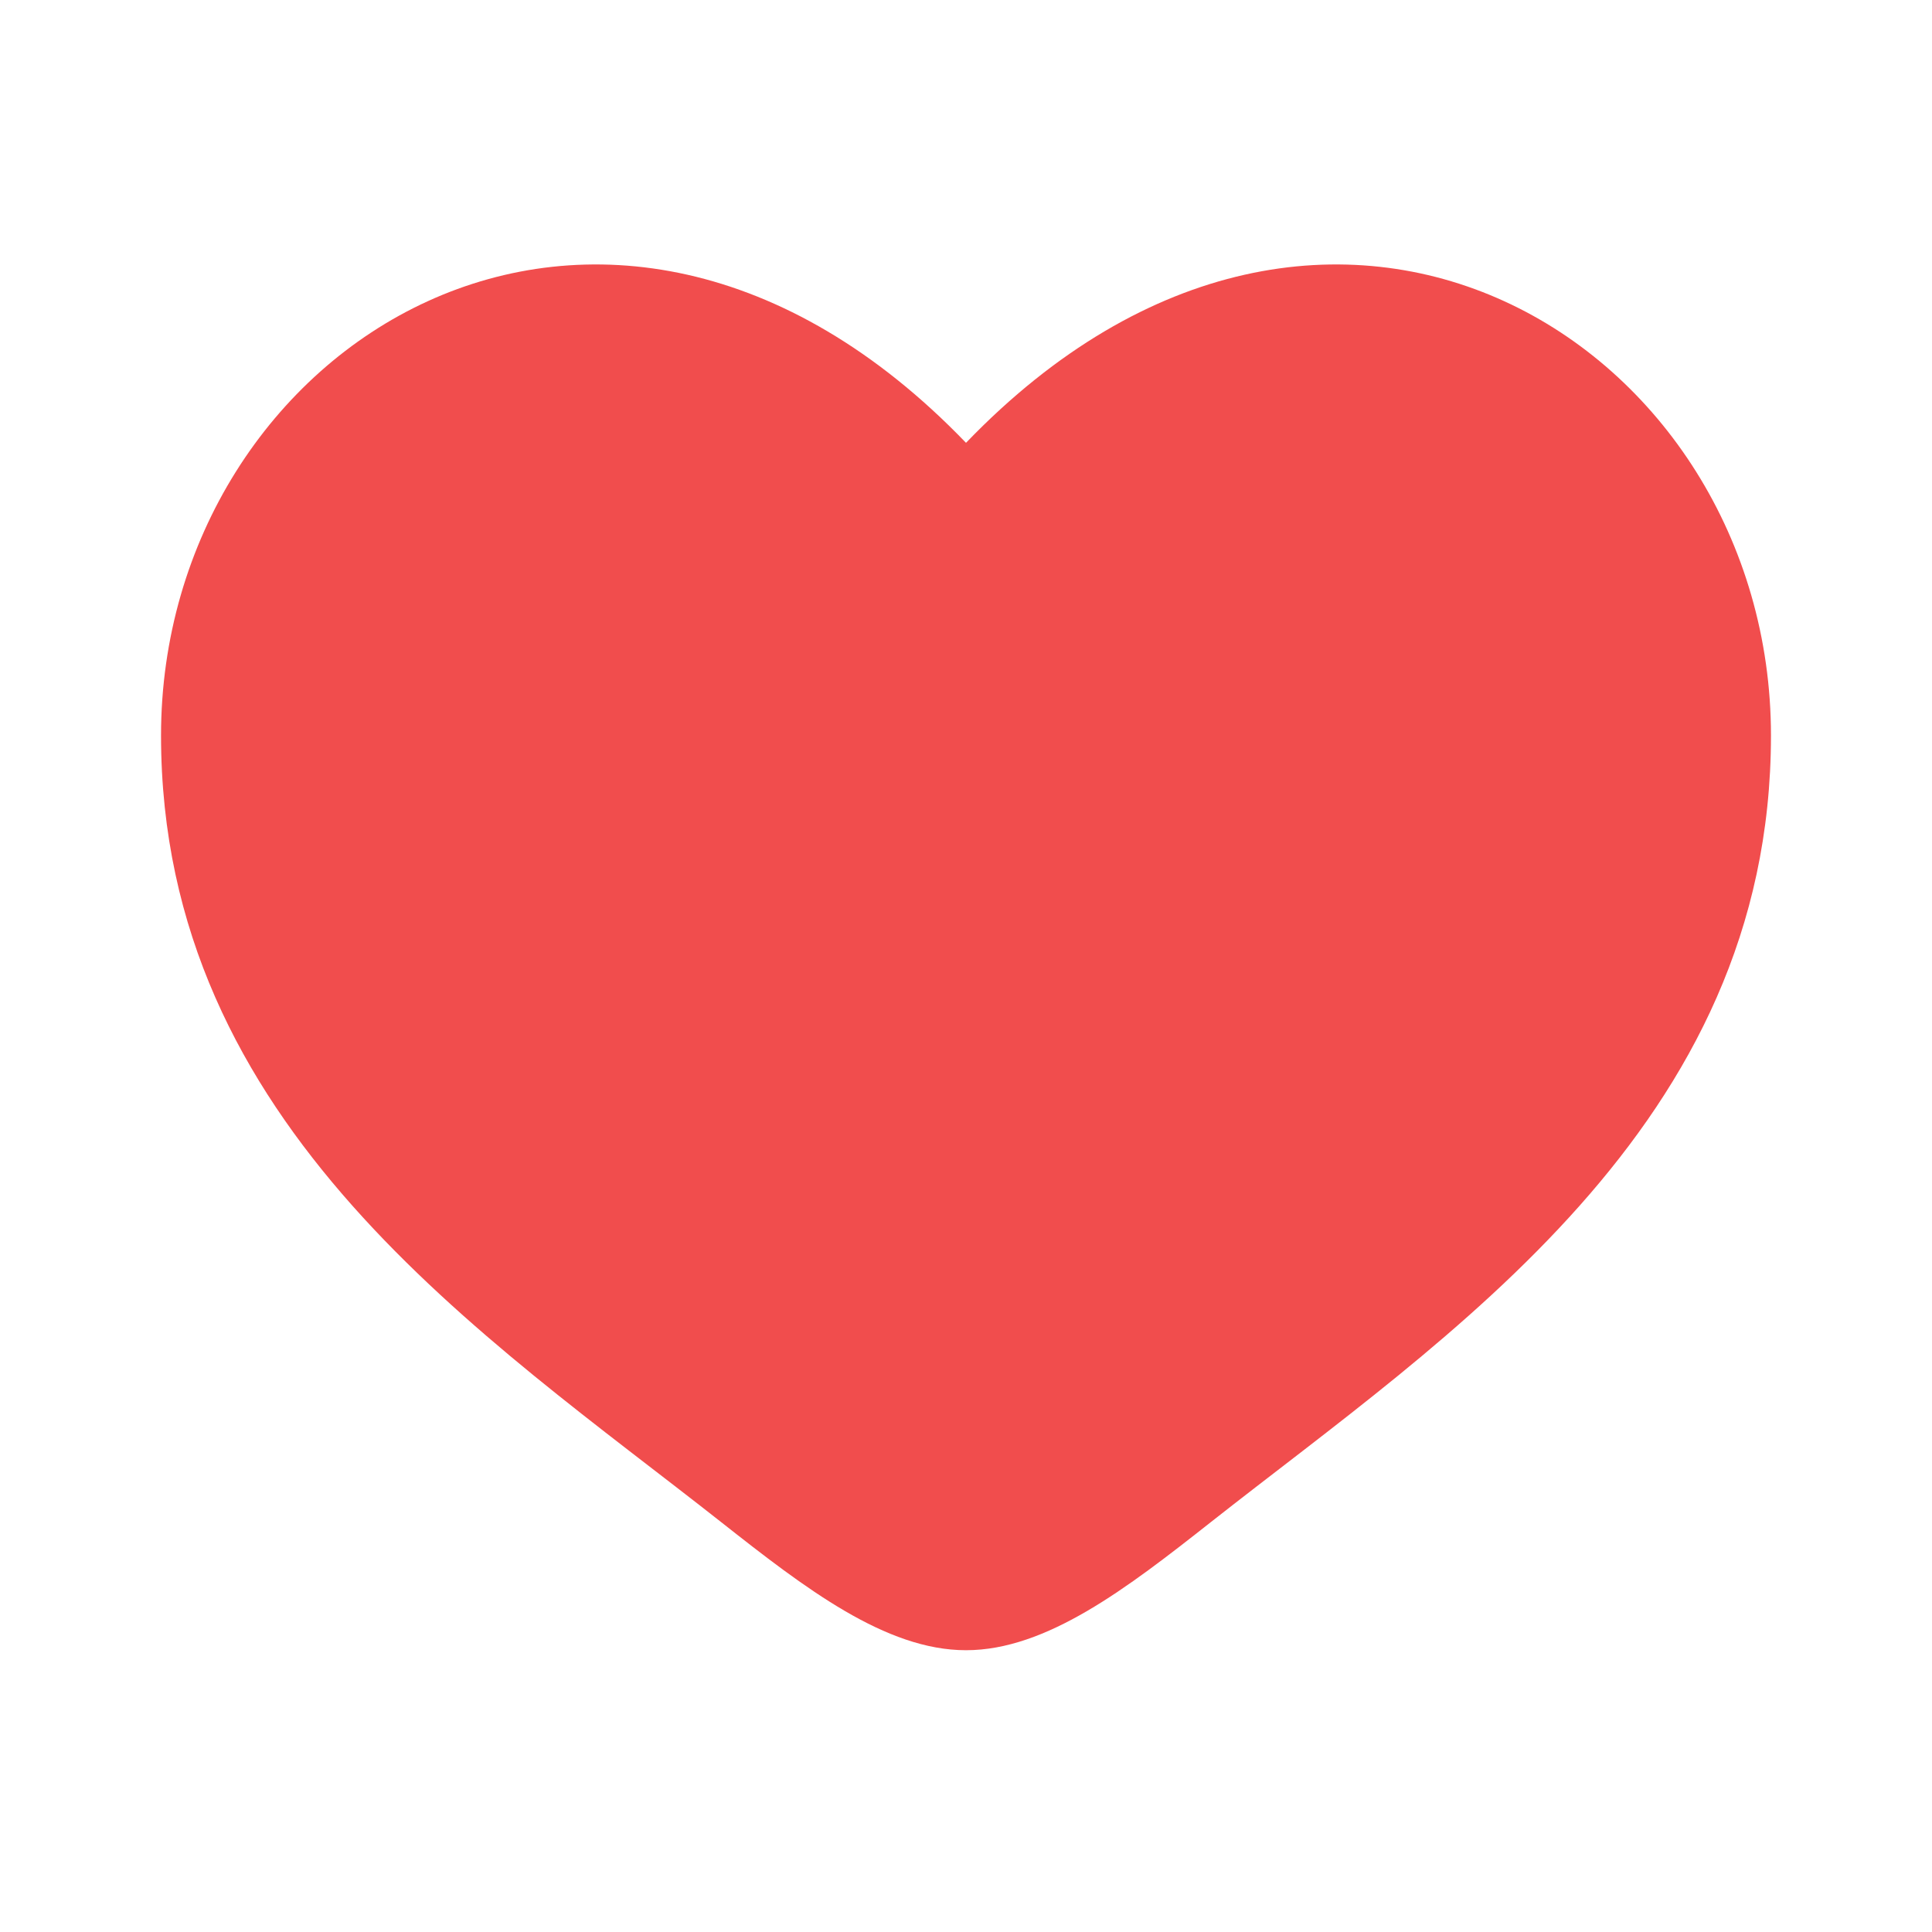
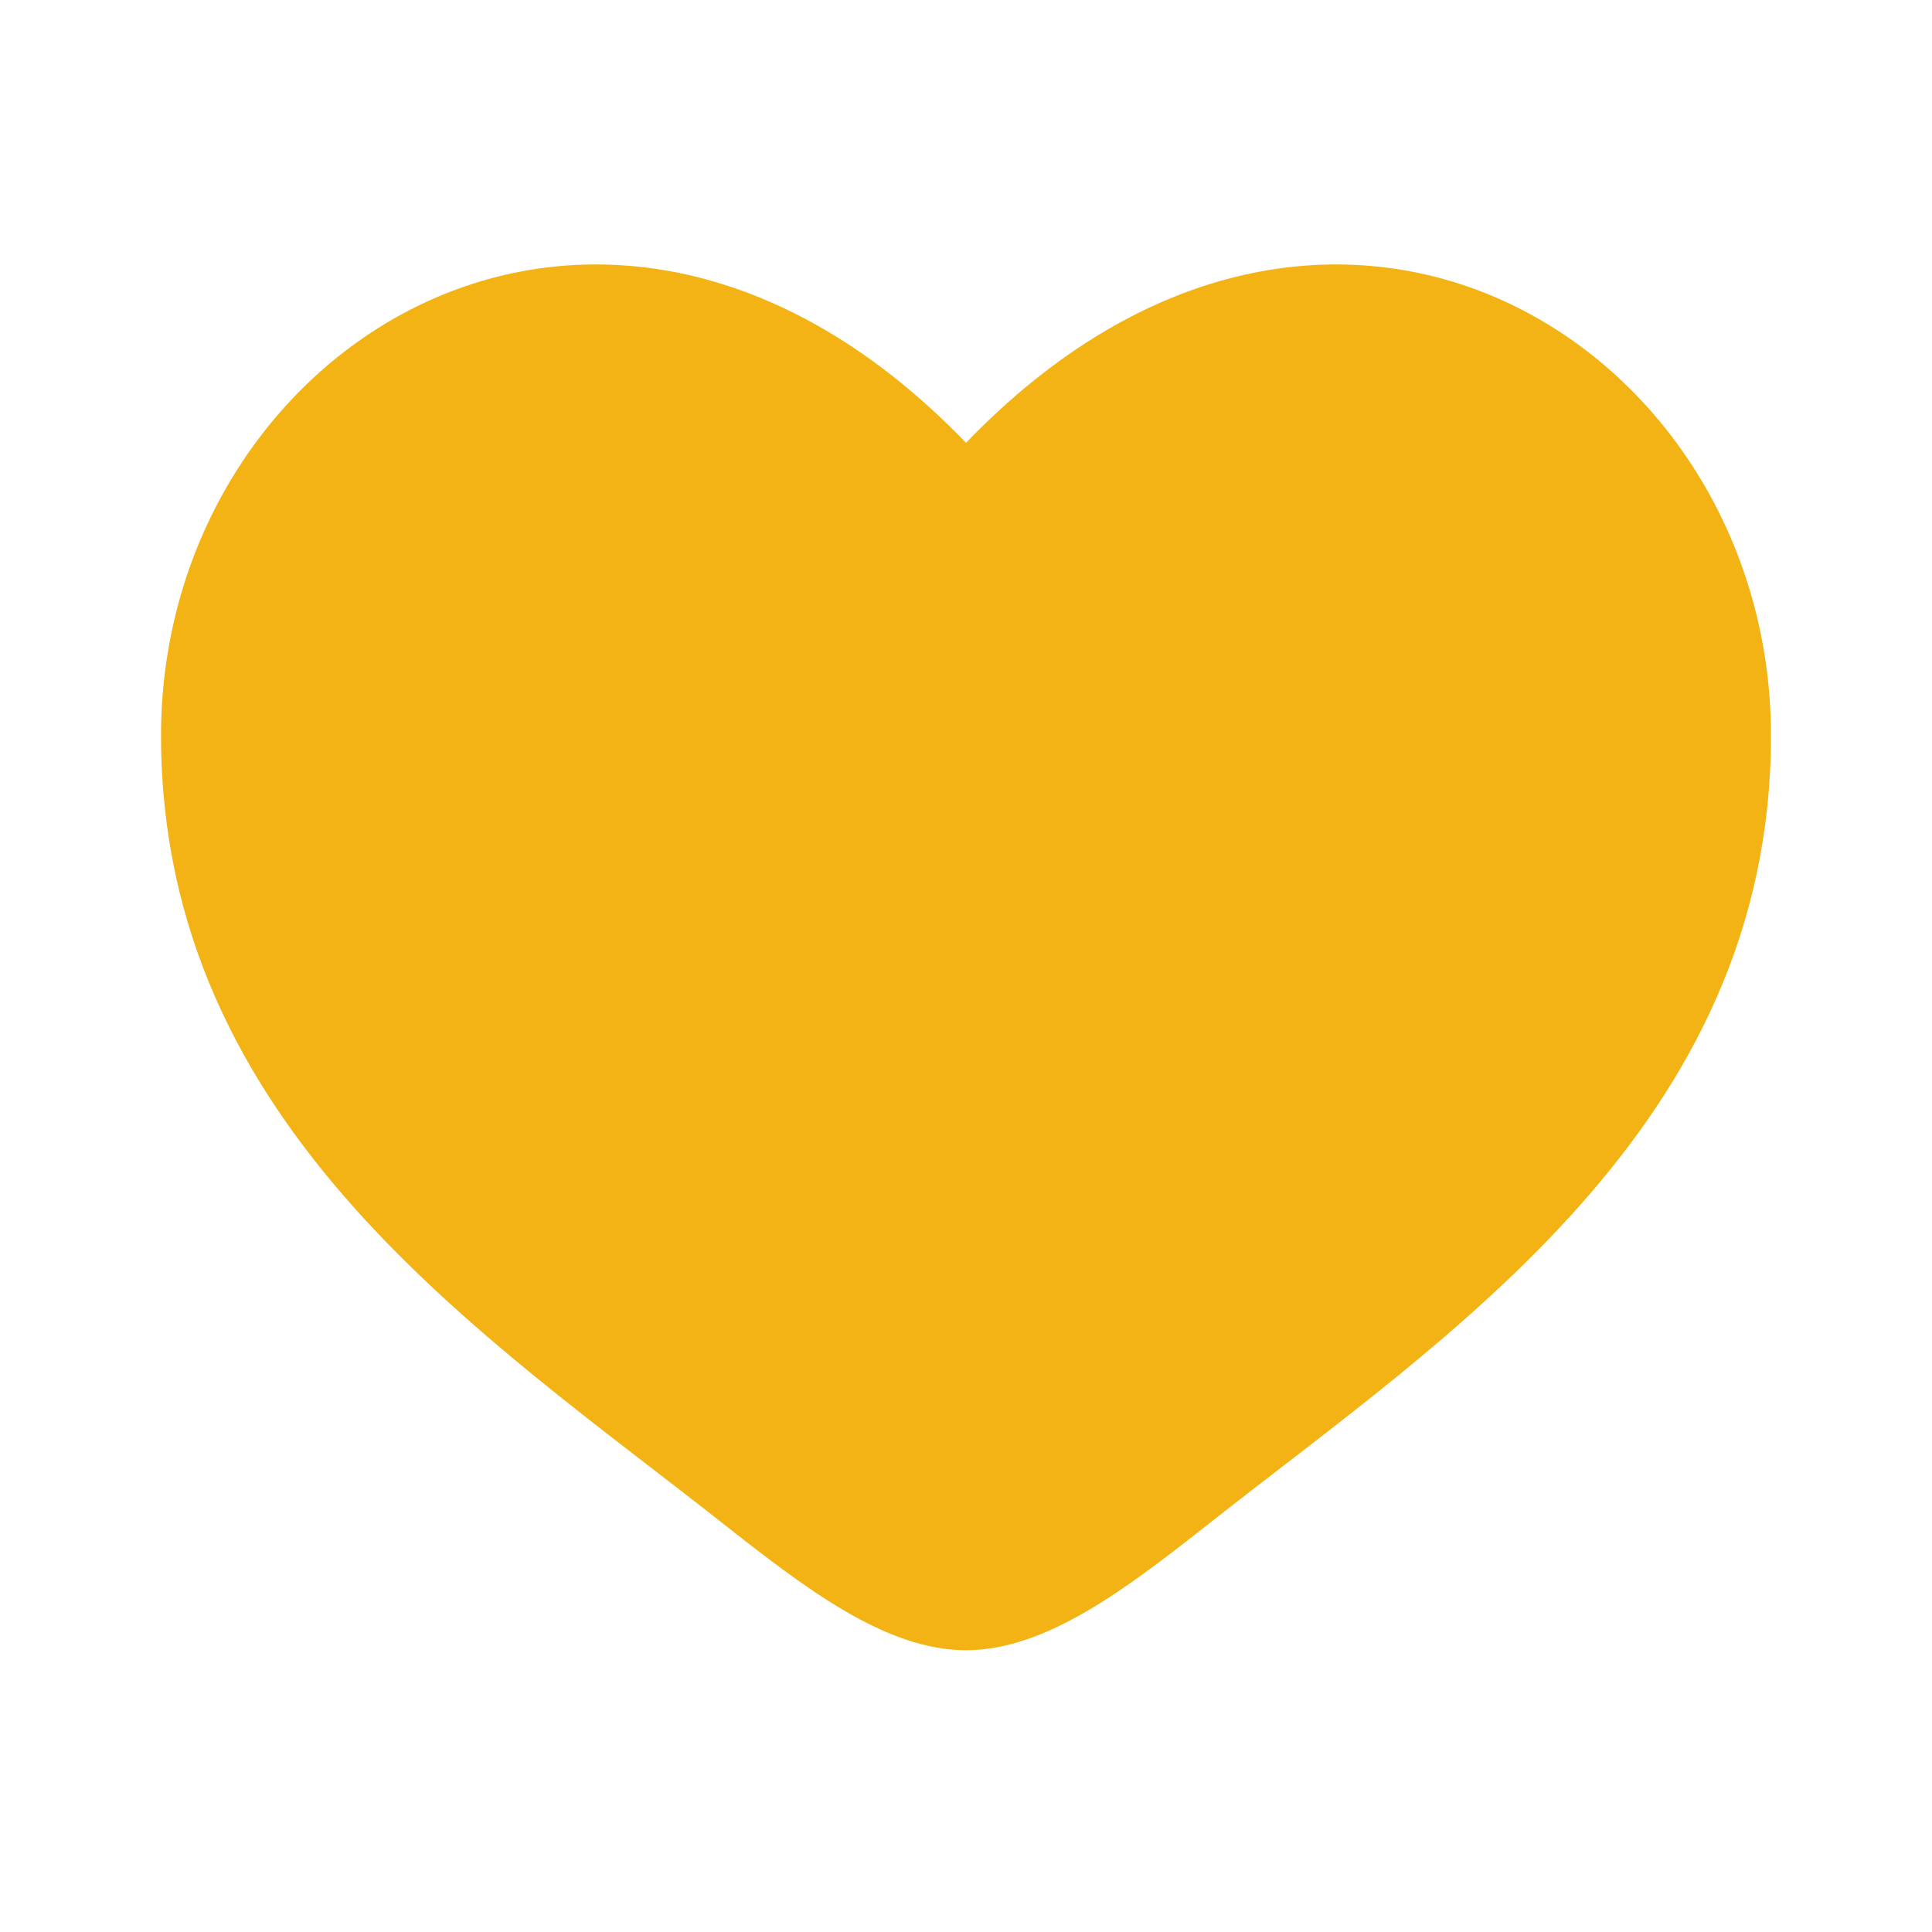
<svg xmlns="http://www.w3.org/2000/svg" width="20" height="20" viewBox="0 0 20 20" fill="none">
-   <path d="M1.667 7.614C1.667 11.667 5.016 13.826 7.468 15.759C8.333 16.441 9.167 17.083 10 17.083C10.833 17.083 11.667 16.441 12.532 15.759C14.984 13.826 18.333 11.667 18.333 7.614C18.333 3.562 13.75 0.688 10 4.584C6.25 0.688 1.667 3.562 1.667 7.614Z" fill="#F14D4D" />
+   <path d="M1.667 7.614C1.667 11.667 5.016 13.826 7.468 15.759C8.333 16.441 9.167 17.083 10 17.083C10.833 17.083 11.667 16.441 12.532 15.759C14.984 13.826 18.333 11.667 18.333 7.614C18.333 3.562 13.75 0.688 10 4.584C6.25 0.688 1.667 3.562 1.667 7.614Z" fill="#F4B315" />
</svg>
